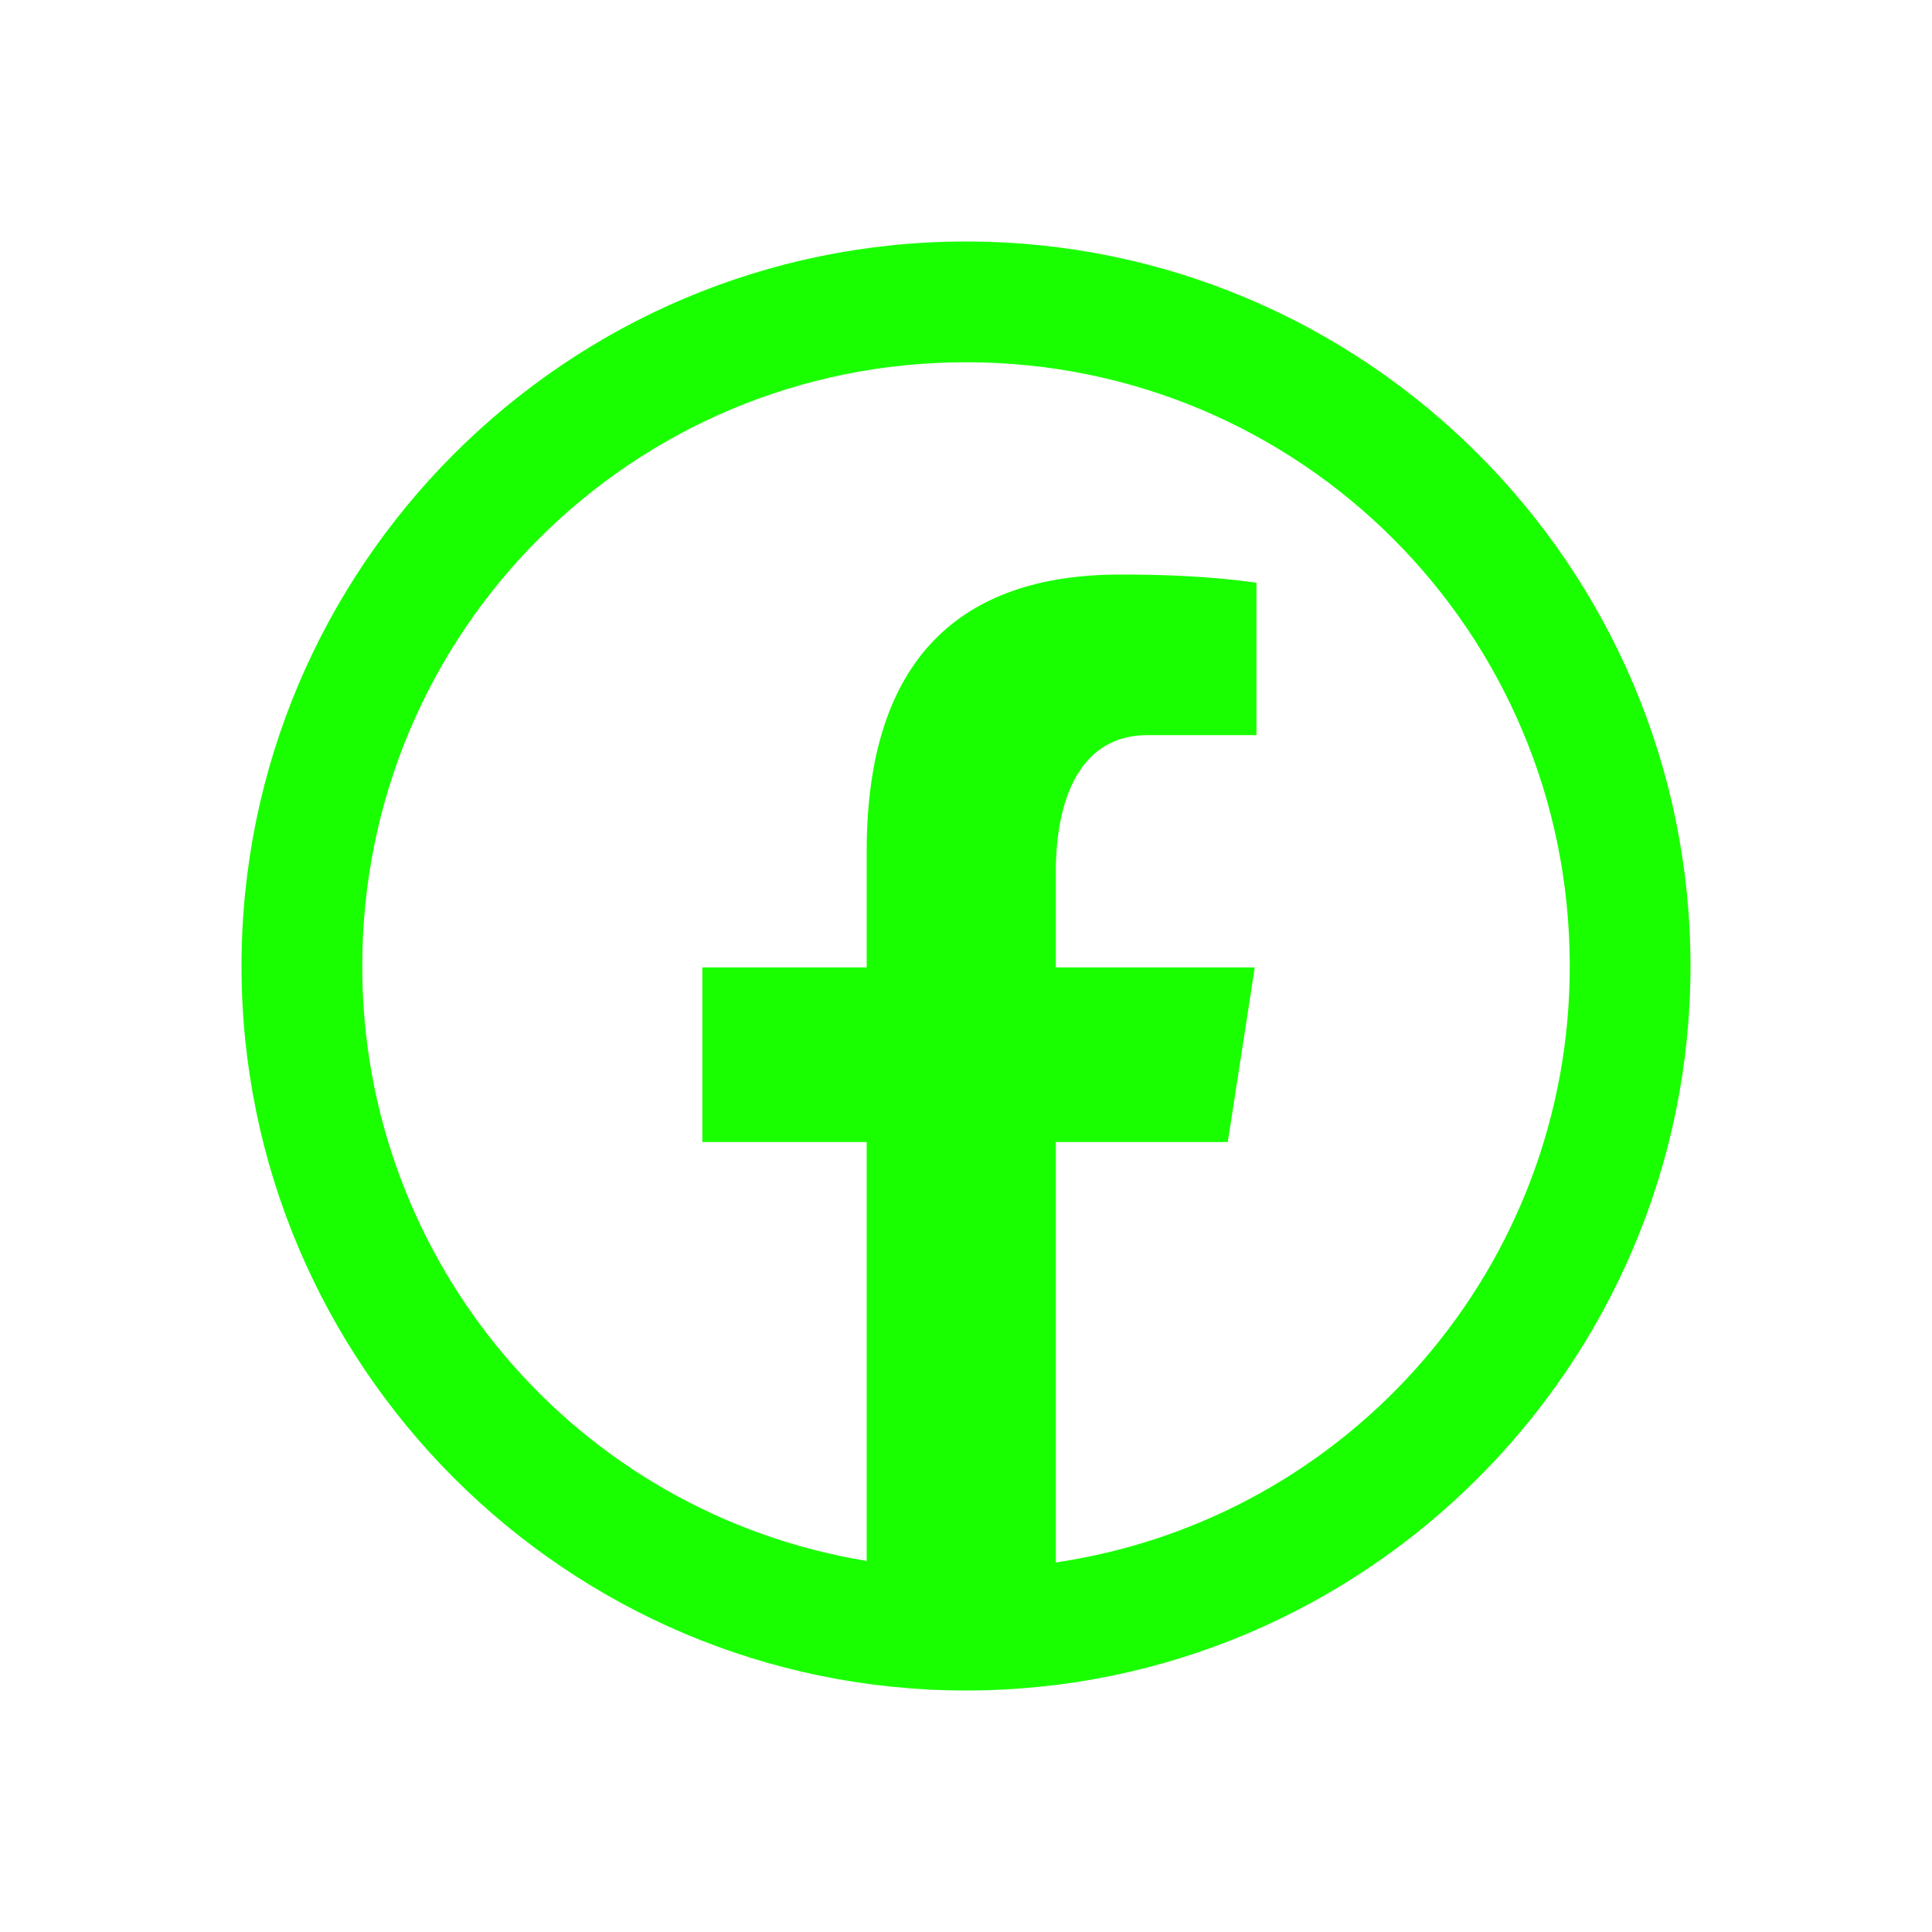
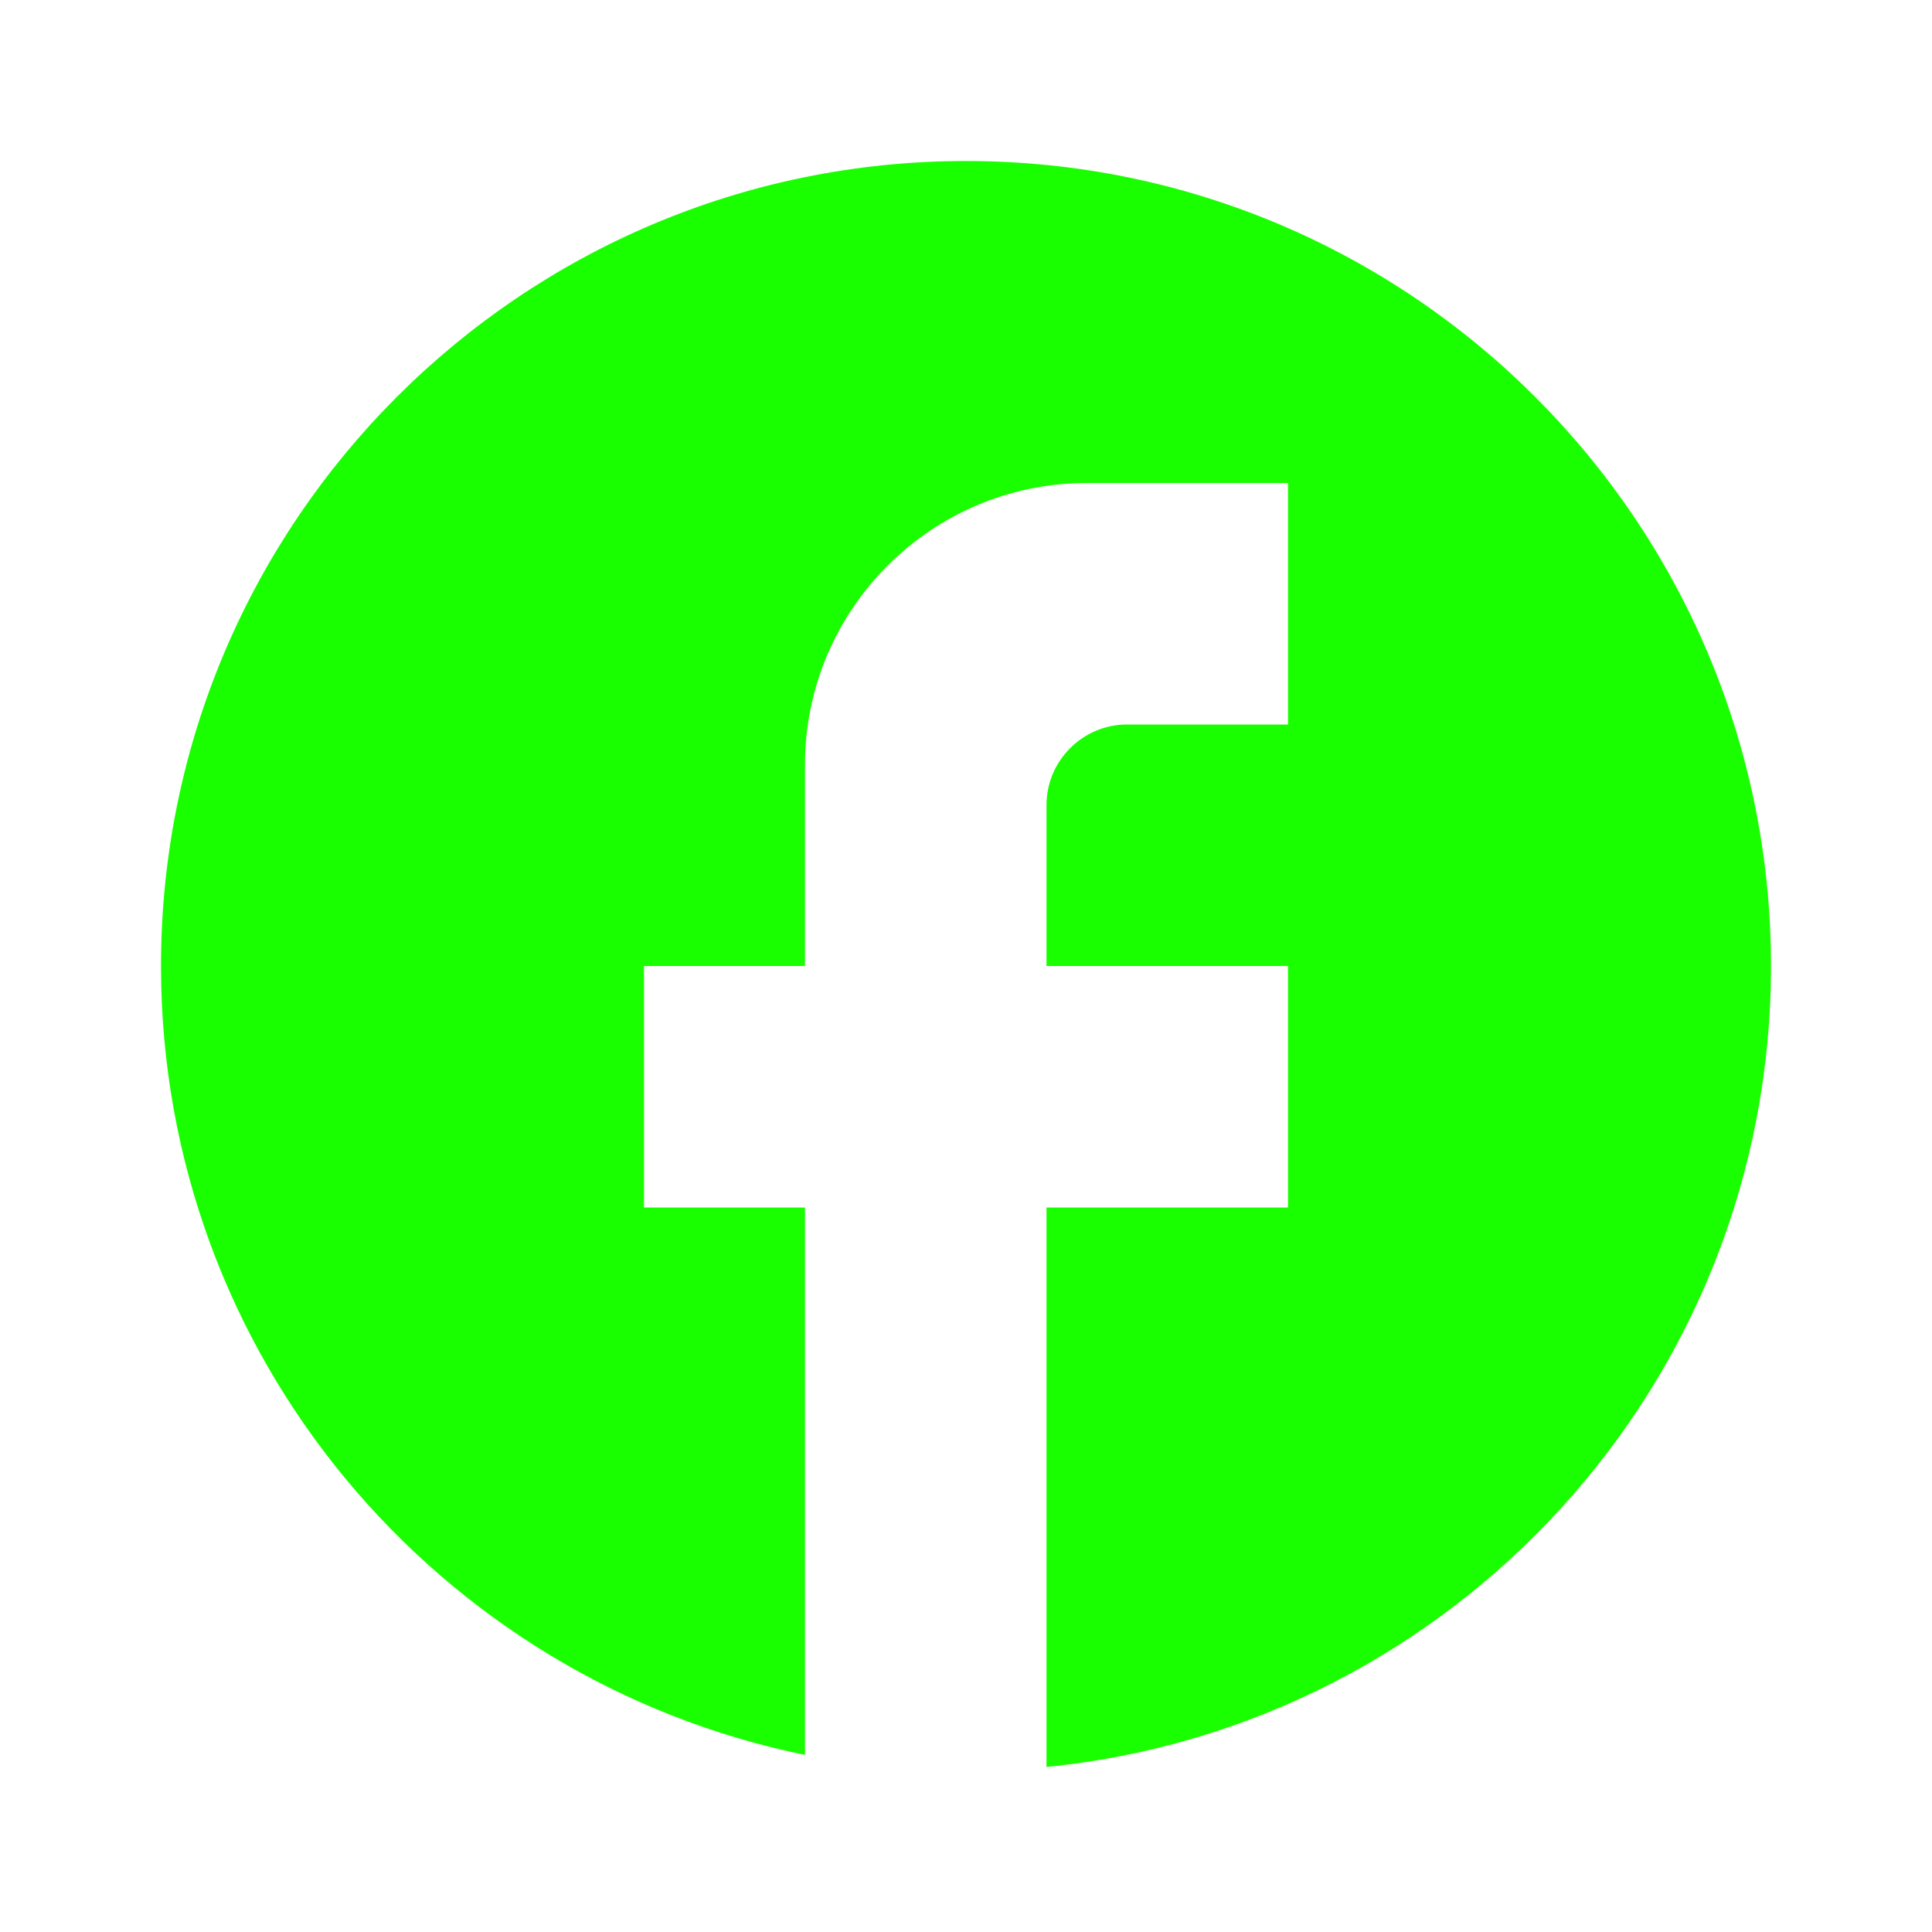
- <svg xmlns="http://www.w3.org/2000/svg" width="96" height="96" viewBox="0 0 32 32">
-   <path fill="#1aff00" d="M16 4C9.384 4 4 9.384 4 16s5.384 12 12 12s12-5.384 12-12S22.616 4 16 4zm0 2c5.535 0 10 4.465 10 10a9.977 9.977 0 0 1-8.512 9.879v-6.963h2.848l.447-2.893h-3.295v-1.58c0-1.2.395-2.267 1.518-2.267h1.805V9.652c-.317-.043-.988-.136-2.256-.136c-2.648 0-4.2 1.398-4.2 4.584v1.923h-2.722v2.893h2.722v6.938A9.975 9.975 0 0 1 6 16c0-5.535 4.465-10 10-10z" />
+ <svg xmlns="http://www.w3.org/2000/svg" width="96" height="96" viewBox="0 0 24 24">
+   <path fill="#1aff00" d="M22 12c0-5.52-4.48-10-10-10S2 6.48 2 12c0 4.84 3.44 8.87 8 9.8V15H8v-3h2V9.5C10 7.57 11.57 6 13.5 6H16v3h-2c-.55 0-1 .45-1 1v2h3v3h-3v6.95c5.05-.5 9-4.76 9-9.95z" />
</svg>
